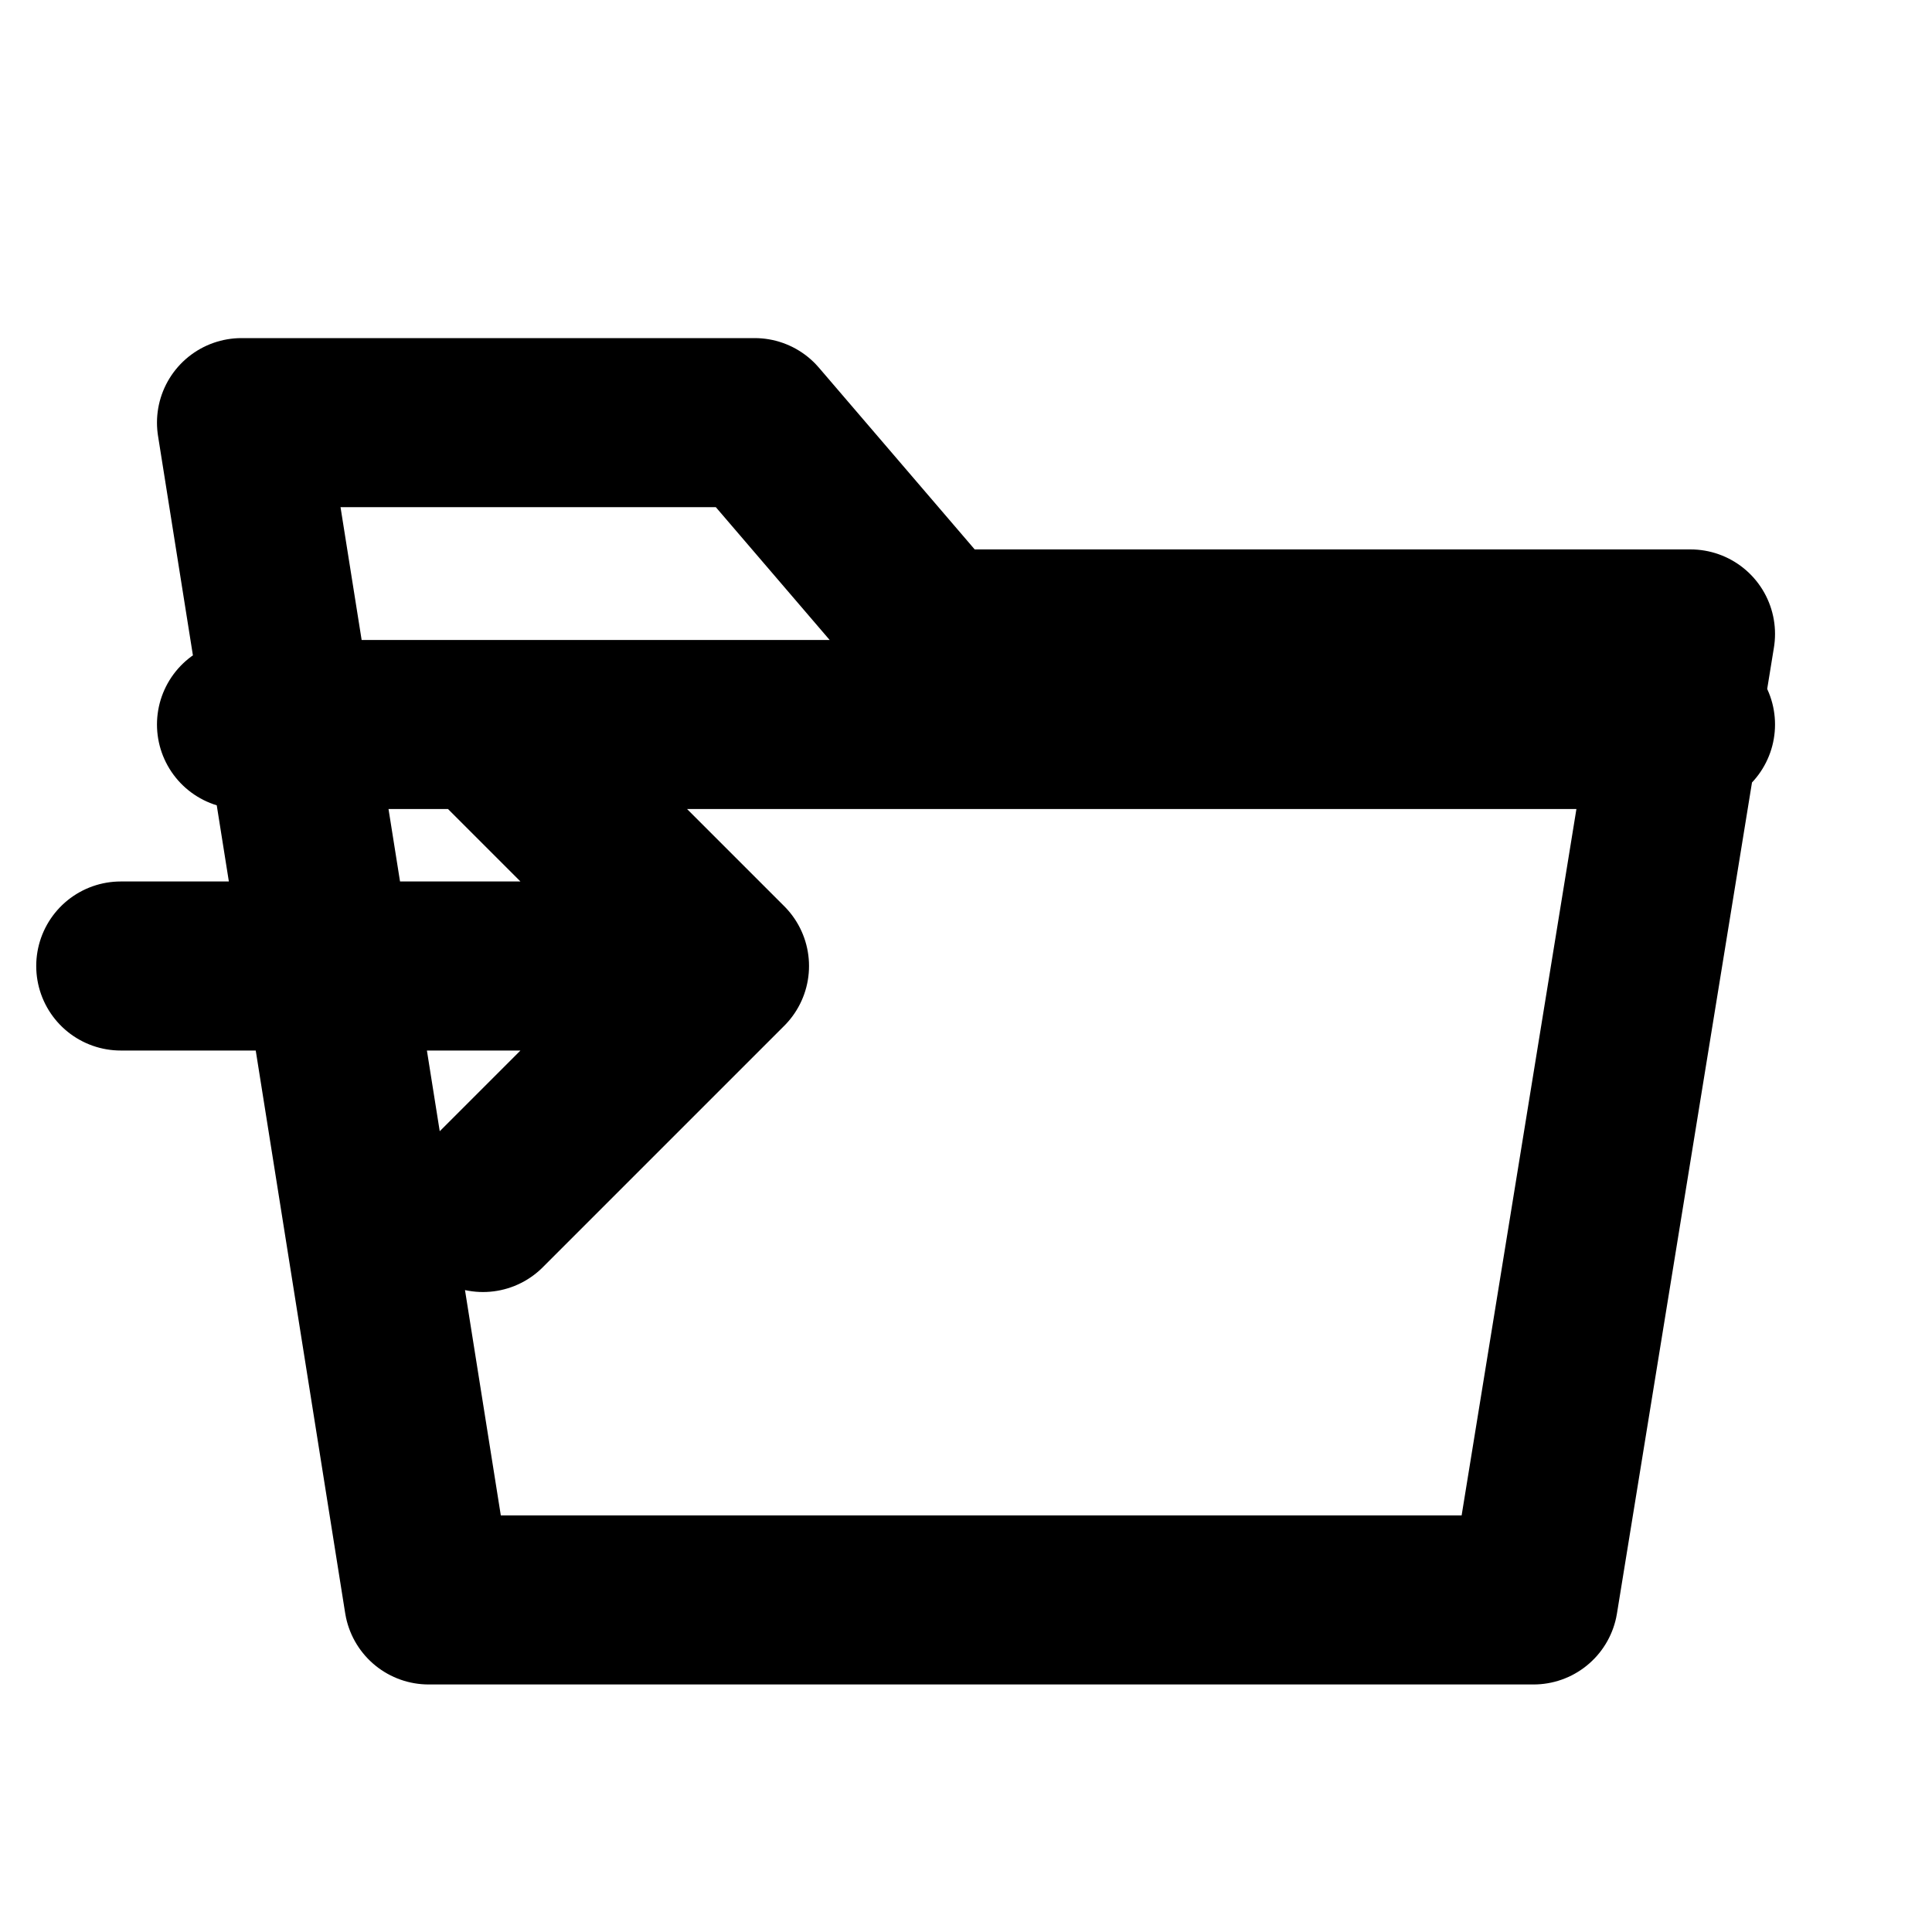
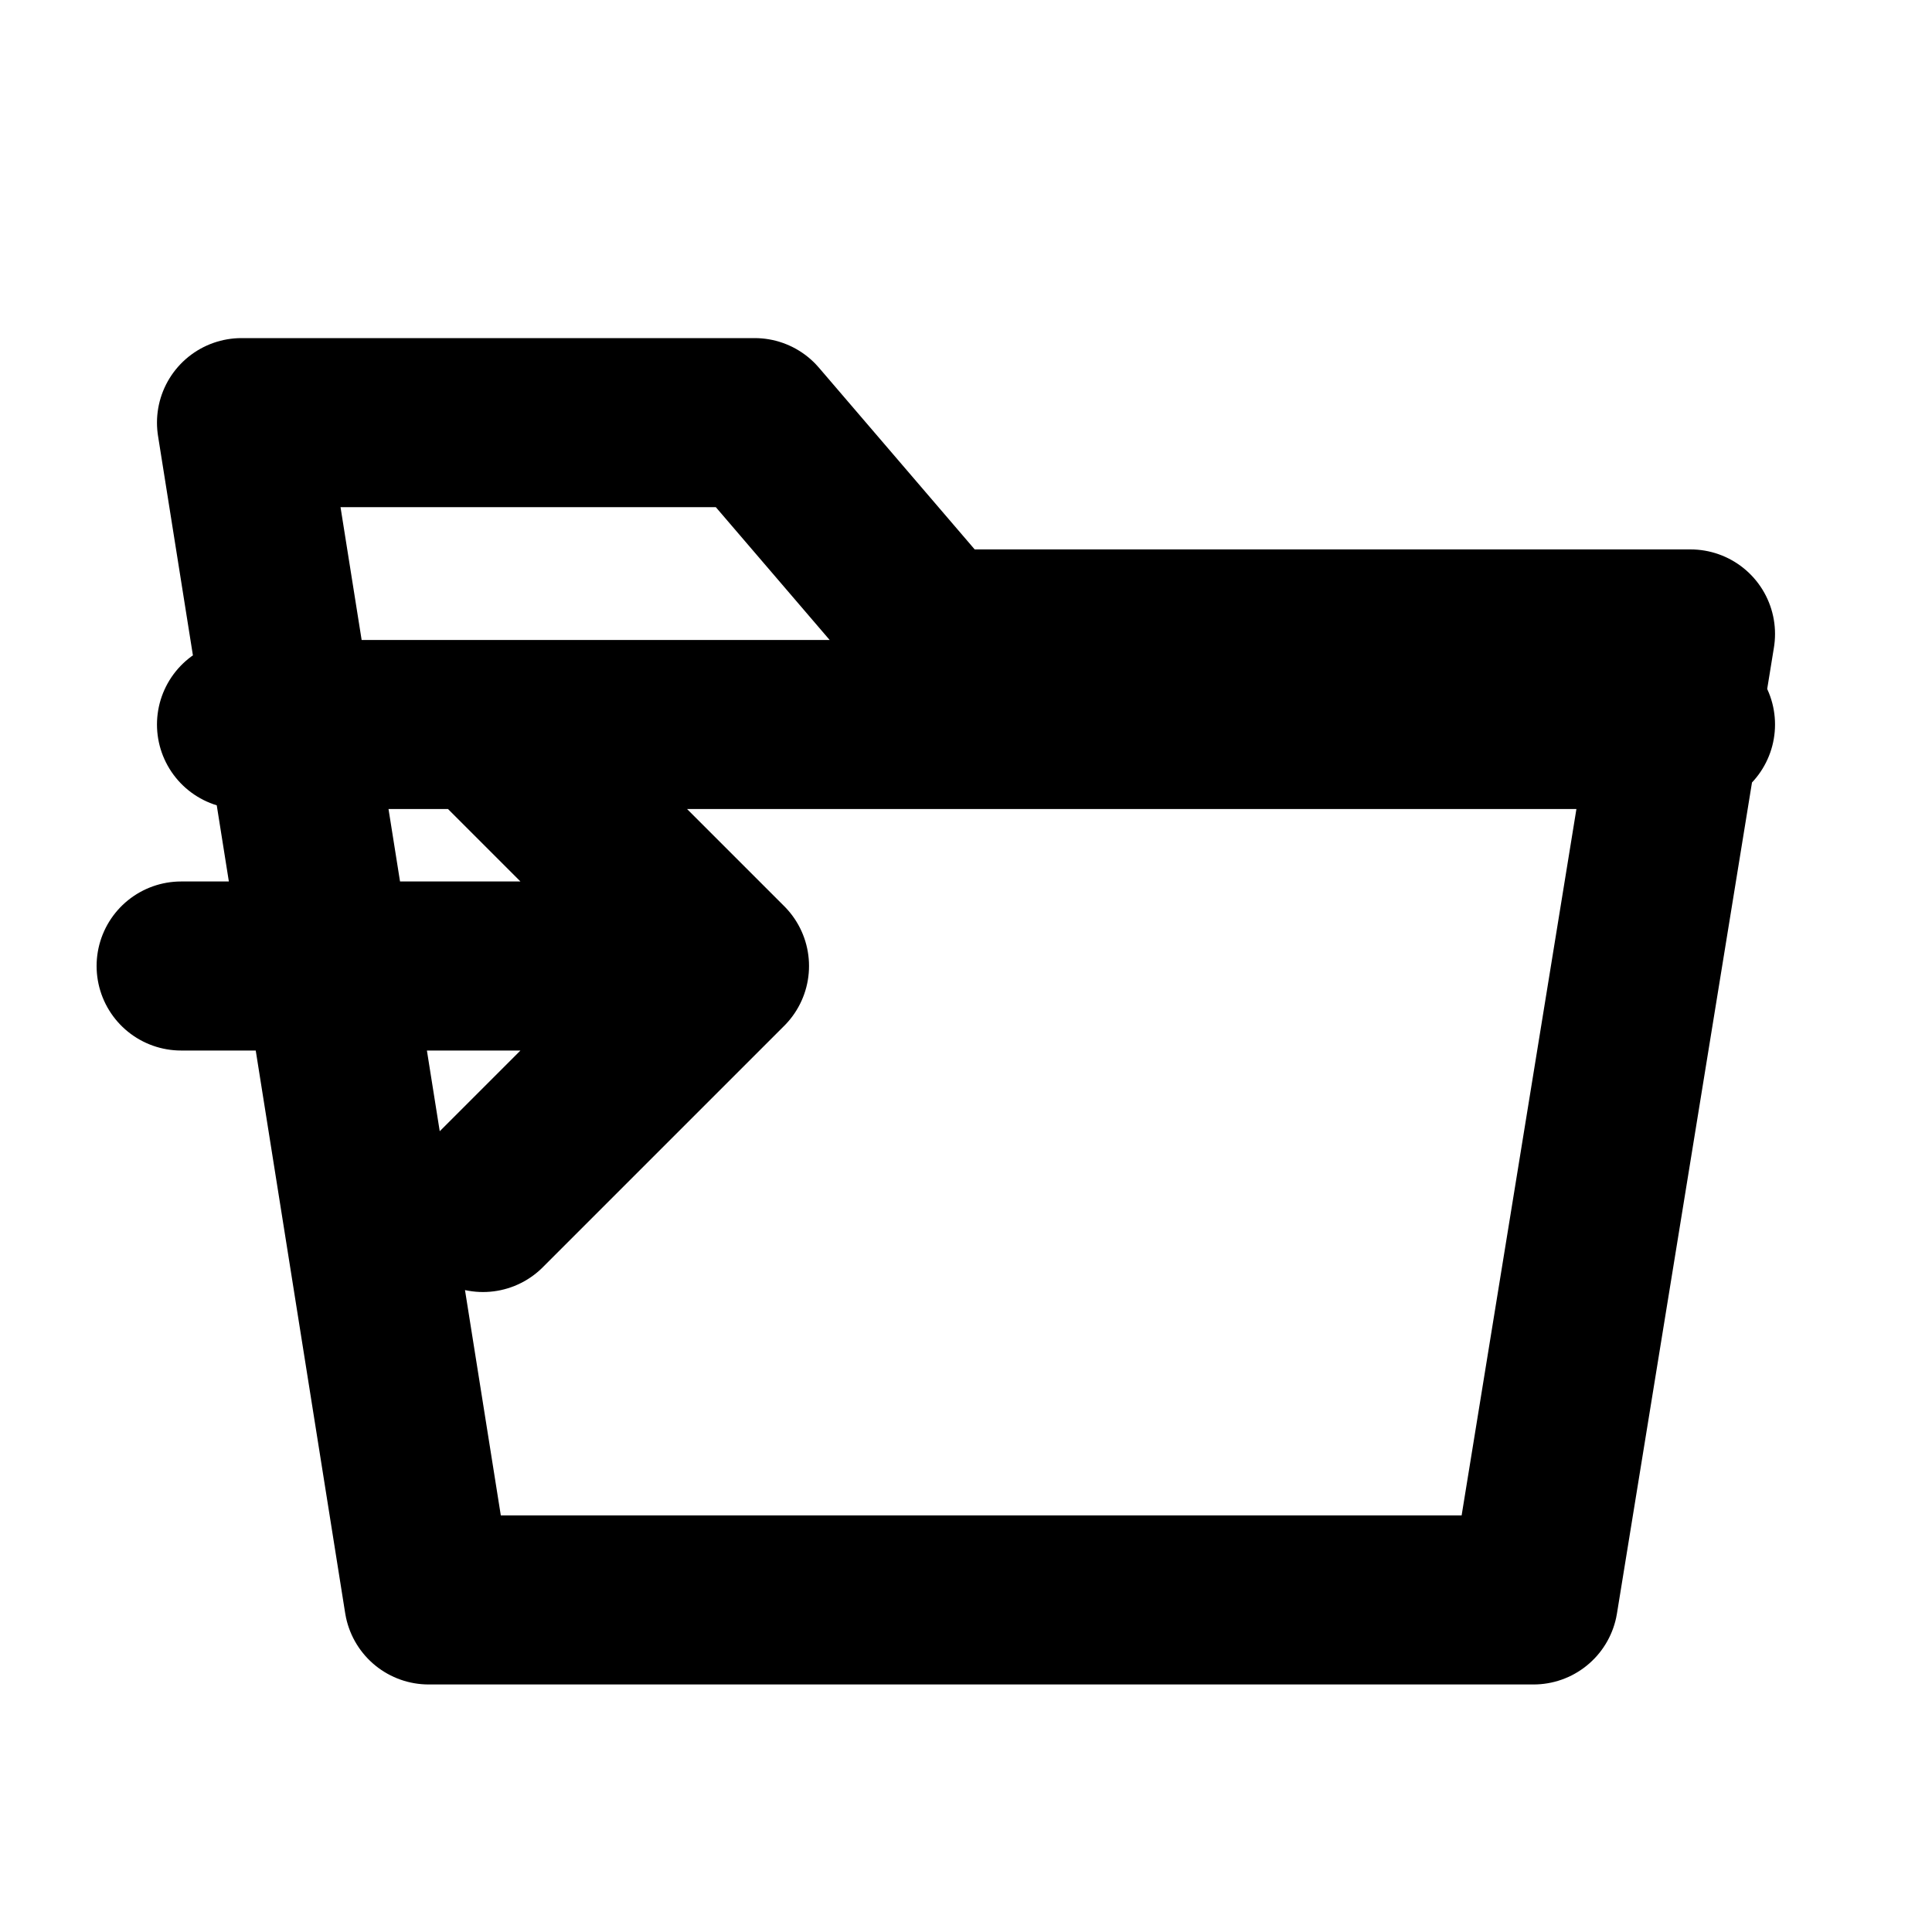
<svg xmlns="http://www.w3.org/2000/svg" viewBox="0 0 16 16">
  <g fill="none" stroke="black" stroke-width="1.4" stroke-linecap="round" stroke-linejoin="round">
-     <path d="M2 3.5h4.25l1.5 1.75H14L12.7 13.25H3.55zM2 6h12M1 8h5m-2-2 2 2-2 2" />
+     <path d="M2 3.5h4.25l1.5 1.75H14L12.7 13.25H3.55zM2 6h12M1.5 8h4.5m-2-2 2 2-2 2" />
  </g>
</svg>
